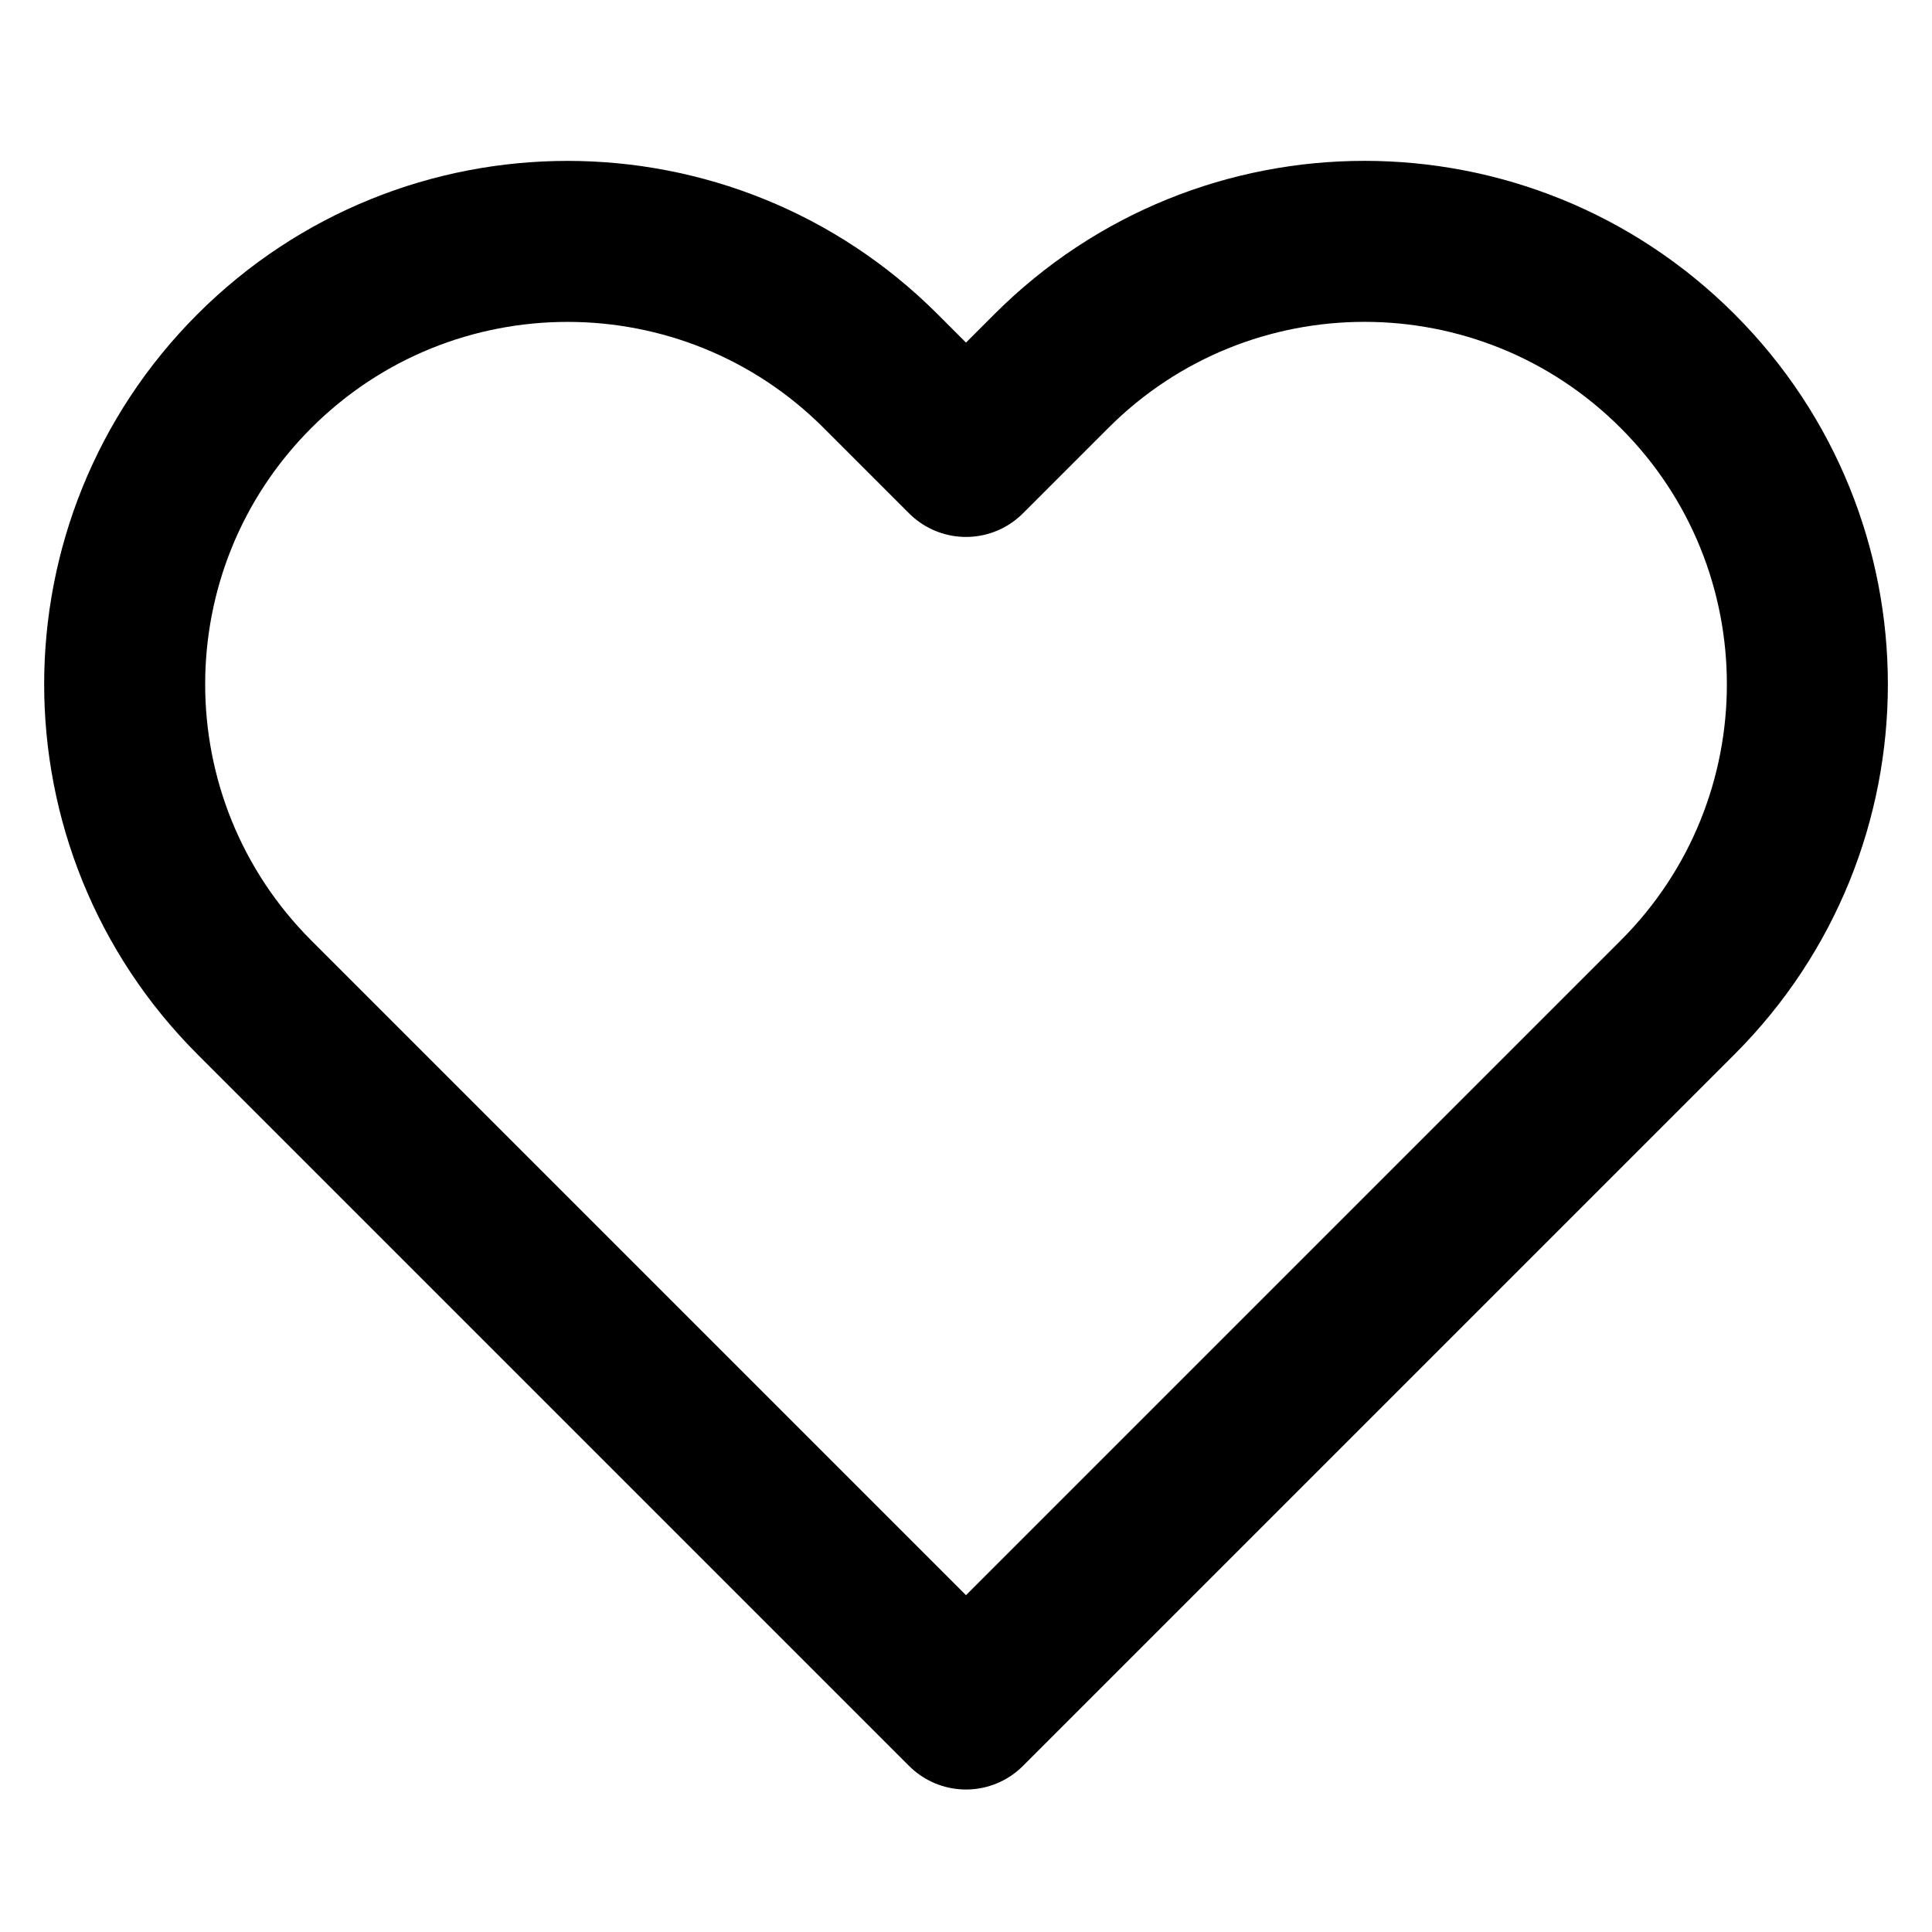
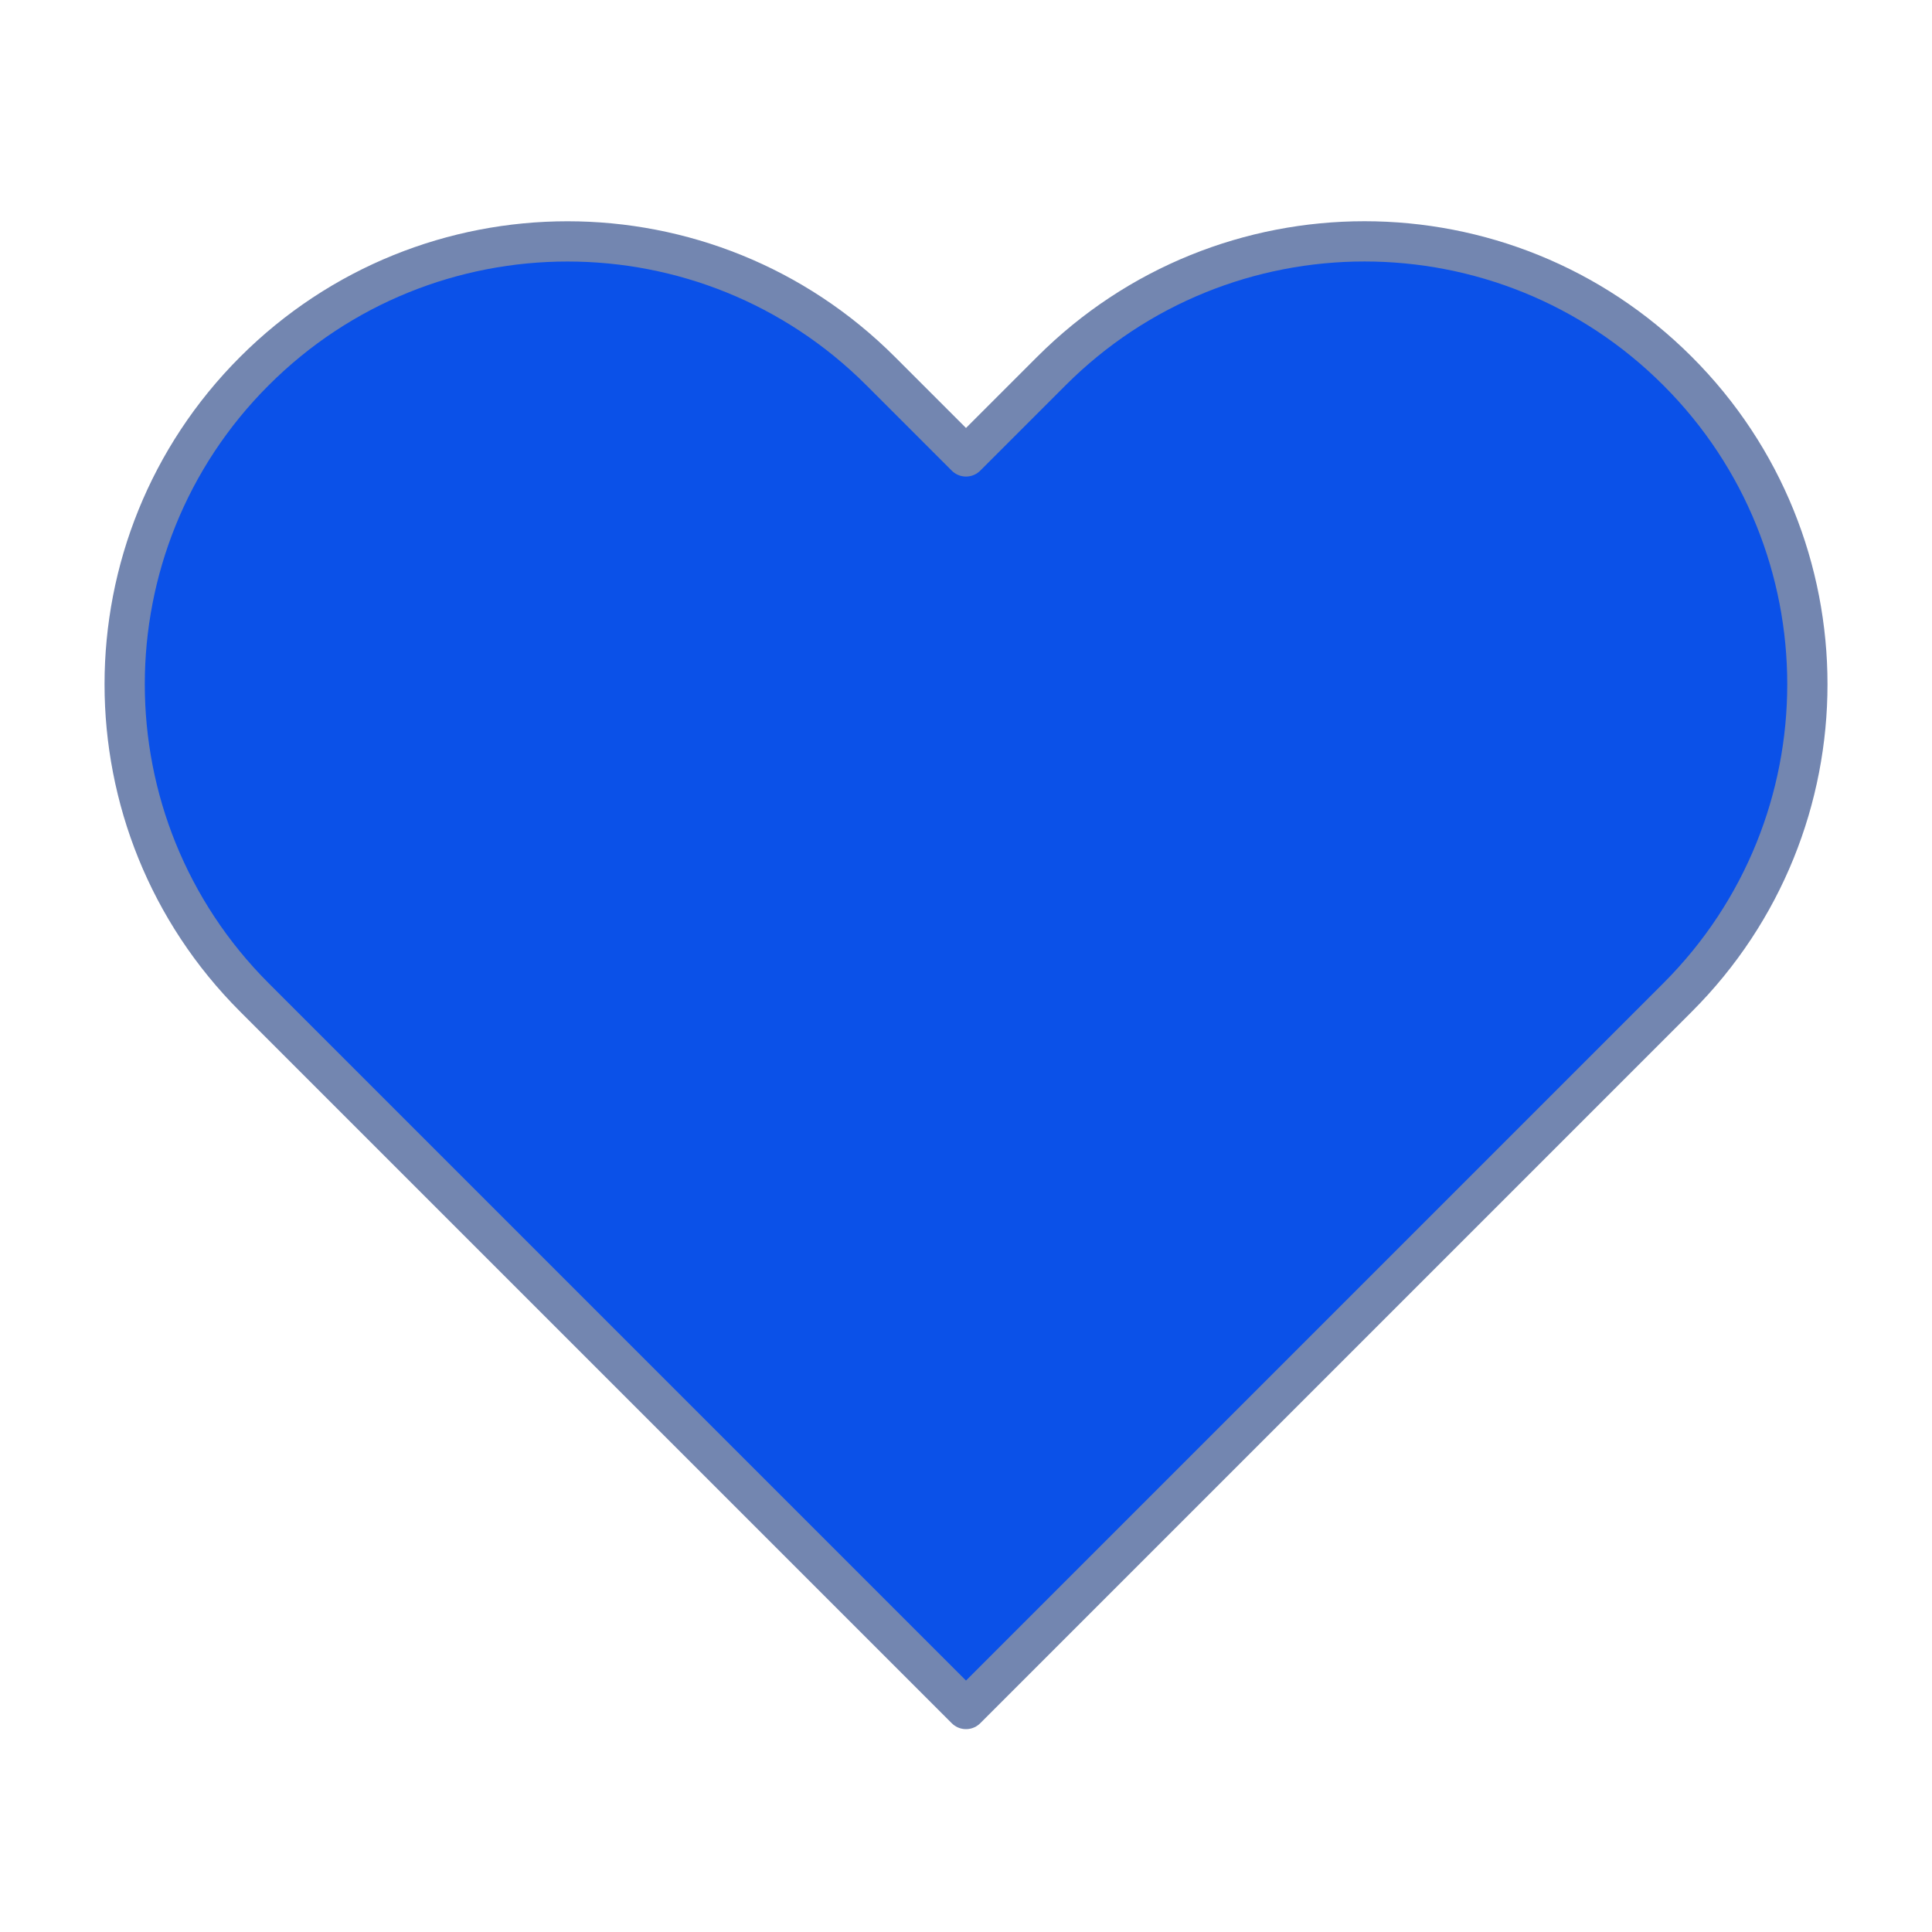
- <svg xmlns="http://www.w3.org/2000/svg" width="24" height="24" viewBox="0 0 24 24" fill="none" stroke="currentColor" stroke-width="2" stroke-linecap="round" stroke-linejoin="round" class="feather feather-heart">
+ <svg xmlns="http://www.w3.org/2000/svg" width="24" height="24" viewBox="0 0 24 24" fill="#0b51e8" stroke="#7386b0" stroke-width="0.5" stroke-linecap="round" stroke-linejoin="round" class="feather feather-heart">
  <path d="M20.84 4.61a5.5 5.5 0 0 0-7.78 0L12 5.67l-1.06-1.06a5.5 5.5 0 0 0-7.78 7.78l1.06 1.06L12 21.23l7.78-7.78 1.06-1.06a5.5 5.5 0 0 0 0-7.78z" />
</svg>
